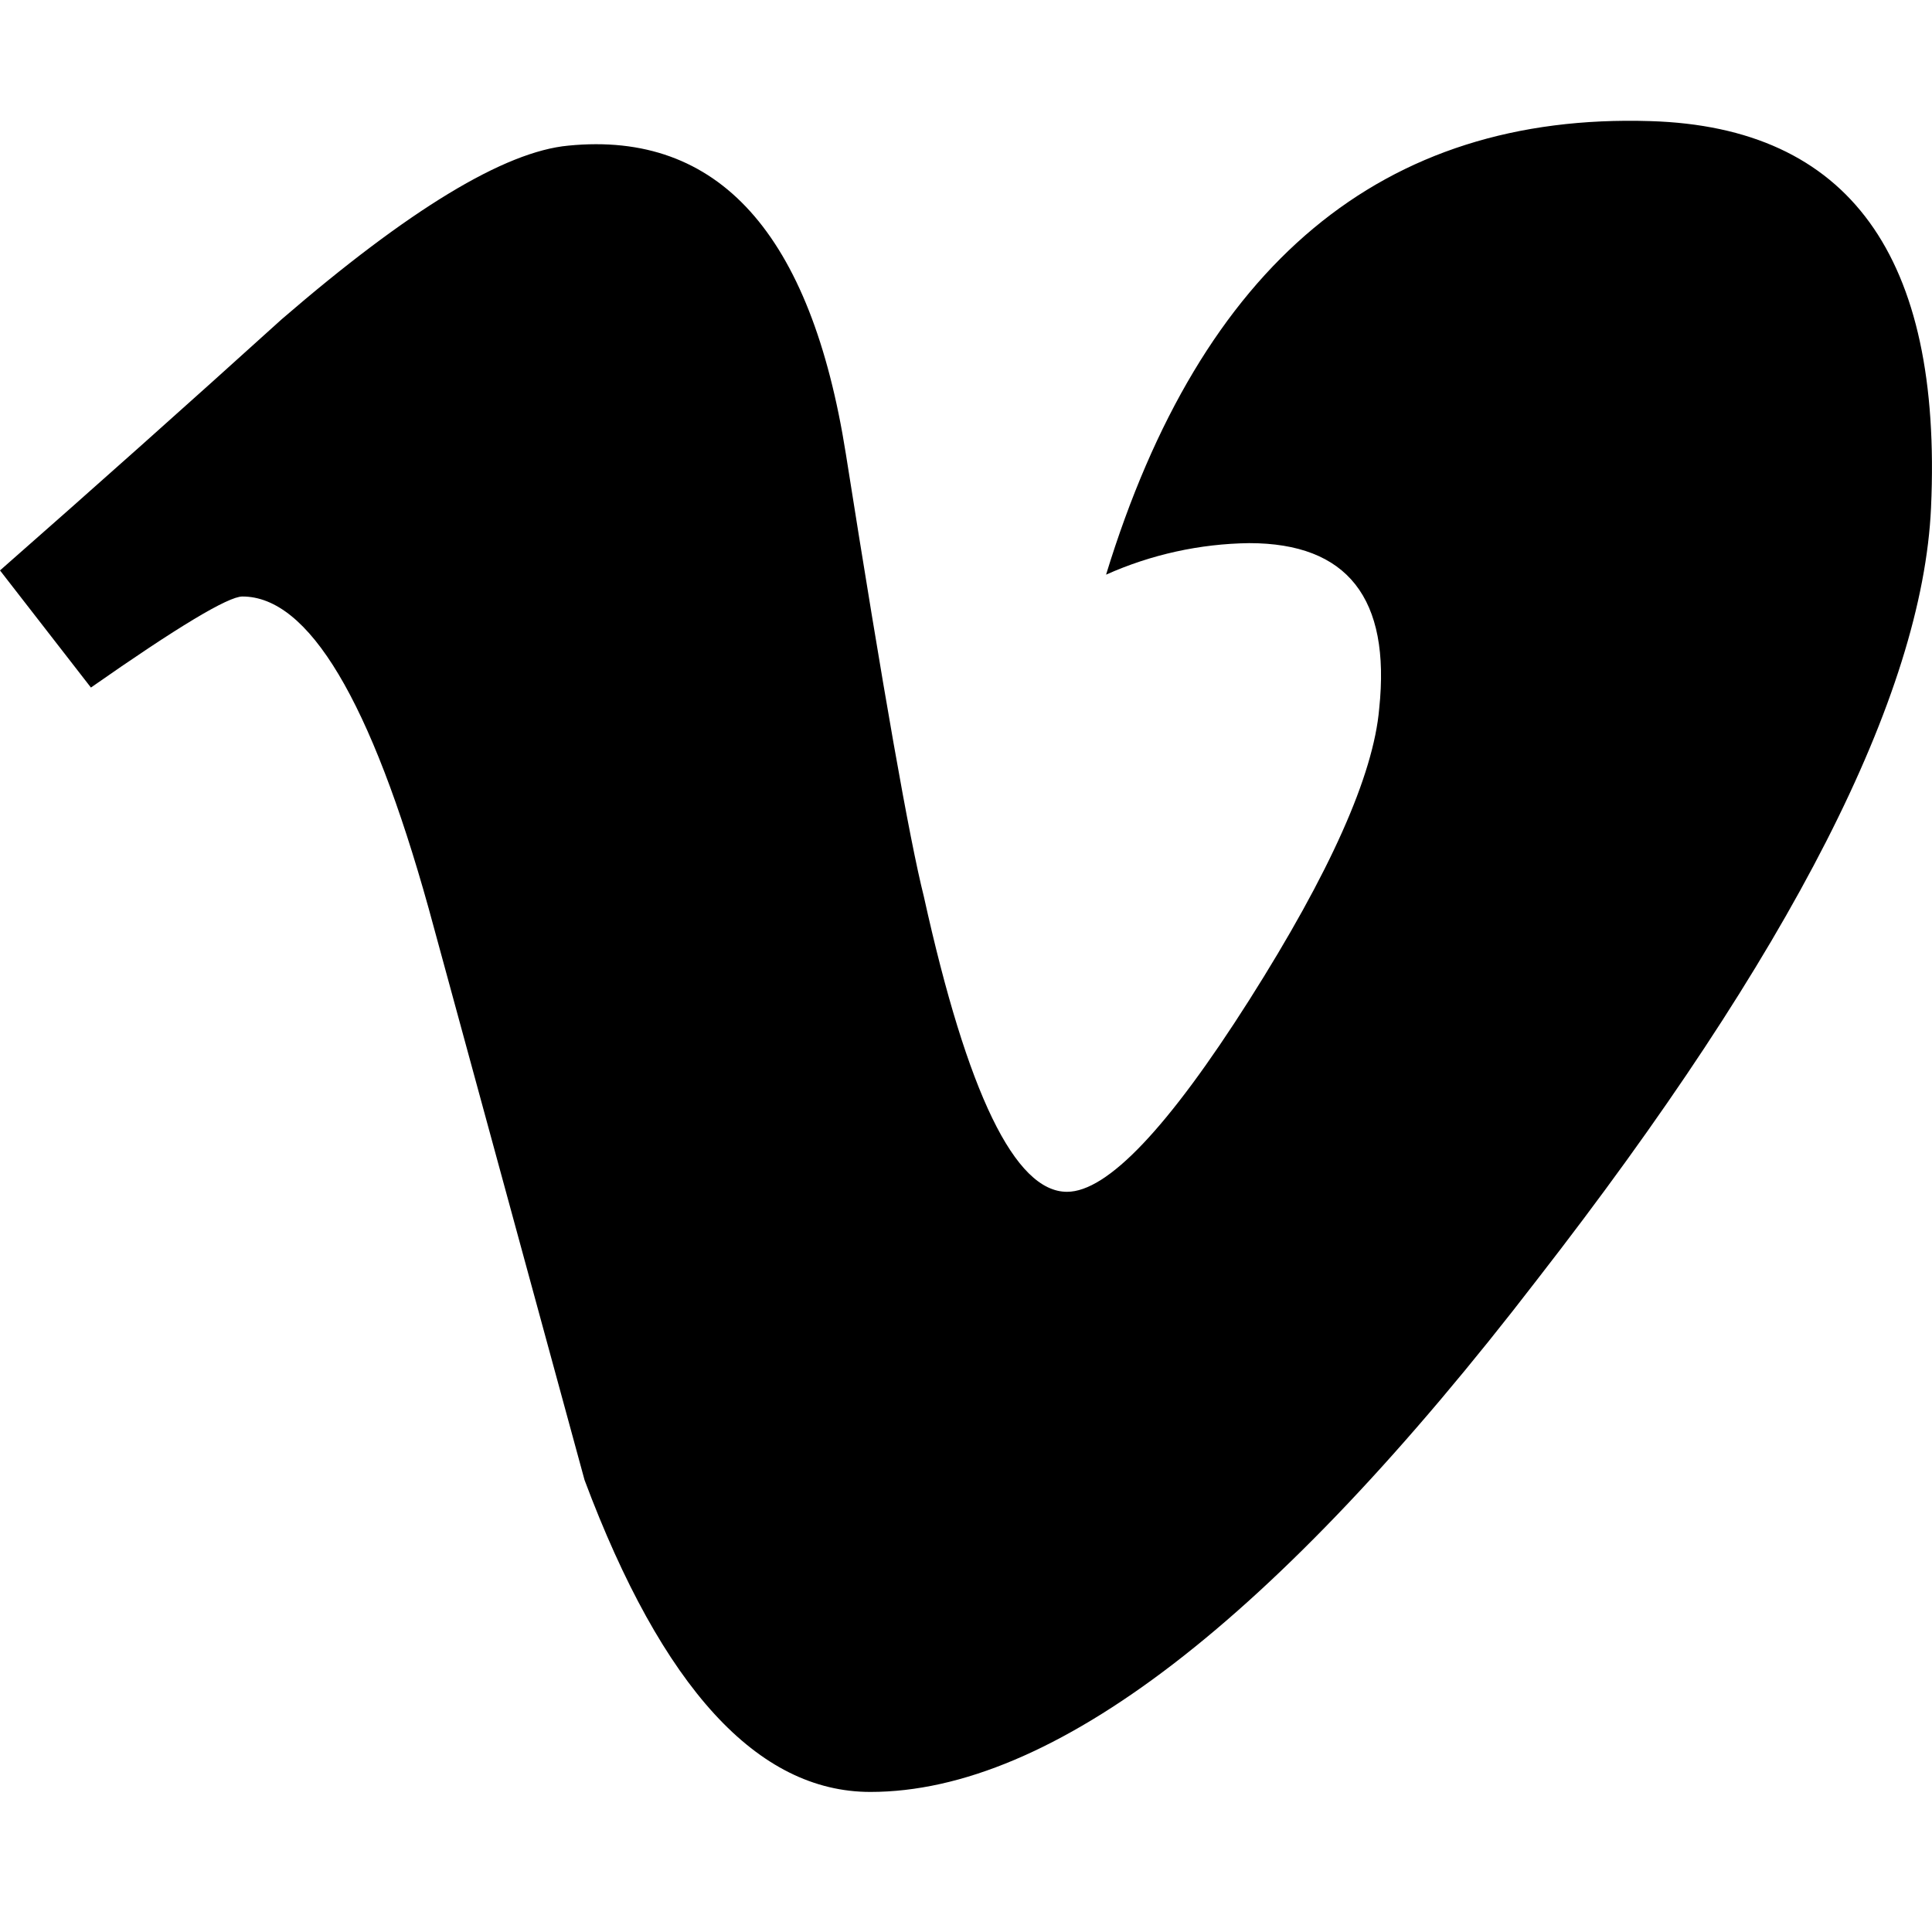
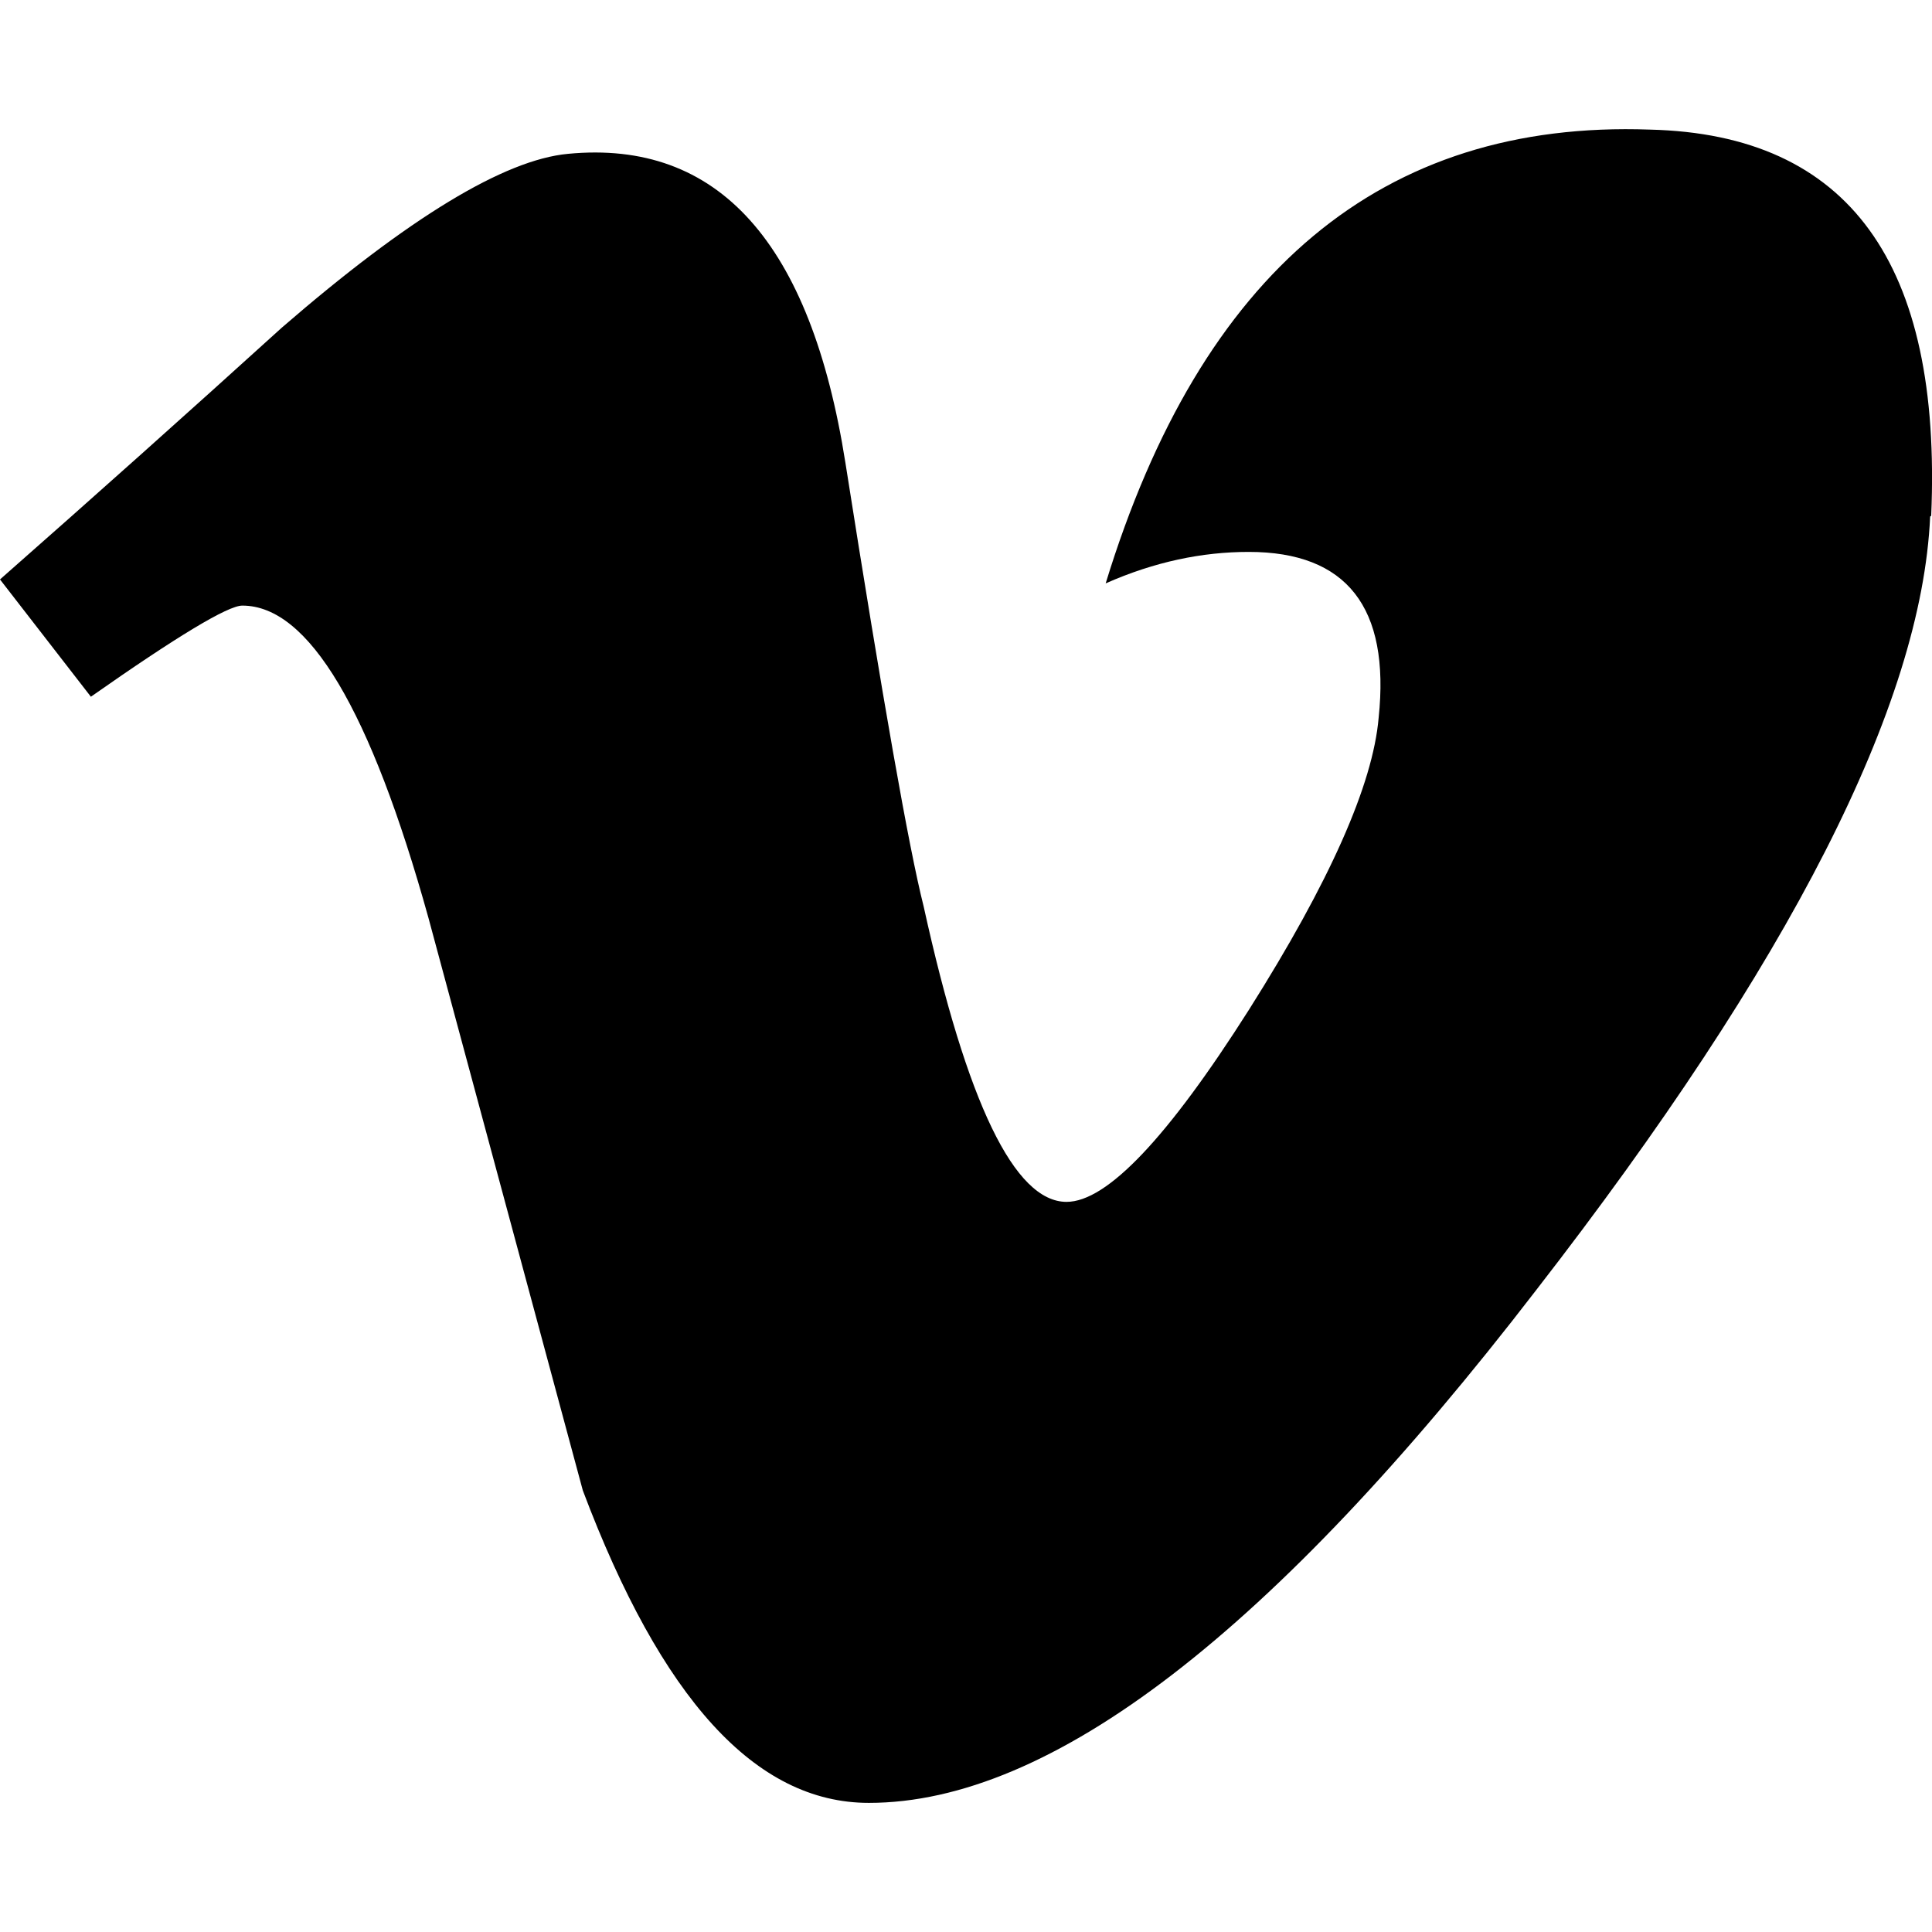
- <svg xmlns="http://www.w3.org/2000/svg" width="24" height="24" fill="currentColor" class="bi bi-vimeo" viewBox="0 0 16 16">
-   <path d="M15.992 4.204q-.106 2.334-3.262 6.393-3.263 4.243-5.522 4.243-1.4 0-2.367-2.583L3.55 7.523Q2.83 4.939 2.007 4.94q-.178.001-1.254.754L0 4.724a210 210 0 0 0 2.334-2.081q1.581-1.364 2.373-1.437 1.865-.185 2.298 2.553.466 2.952.646 3.666.54 2.447 1.186 2.445.5 0 1.508-1.587 1.006-1.587 1.077-2.415.144-1.37-1.077-1.37a3 3 0 0 0-1.185.261q1.183-3.86 4.508-3.756 2.466.075 2.324 3.2z" />
+ <svg xmlns="http://www.w3.org/2000/svg" role="img" width="24" height="24" viewBox="0 0 24 24">
+   <path d="M23.977 6.417c-.105 2.338-1.739 5.543-4.894 9.609-3.268 4.247-6.026 6.37-8.29 6.37-1.409 0-2.578-1.294-3.553-3.881l-1.918-7.114c-.719-2.584-1.488-3.878-2.312-3.878-.179 0-.806.378-1.881 1.132l-1.129-1.457a315.06 315.06 0 003.501-3.128c1.579-1.368 2.765-2.085 3.554-2.159 1.867-.18 3.016 1.1 3.447 3.838.465 2.953.789 4.789.971 5.507.539 2.45 1.131 3.674 1.776 3.674.502 0 1.256-.796 2.265-2.385 1.004-1.589 1.54-2.797 1.612-3.628.144-1.371-.395-2.061-1.614-2.061-.574 0-1.167.121-1.777.391 1.186-3.868 3.434-5.757 6.762-5.637 2.473.06 3.628 1.664 3.493 4.797z" />
</svg>
